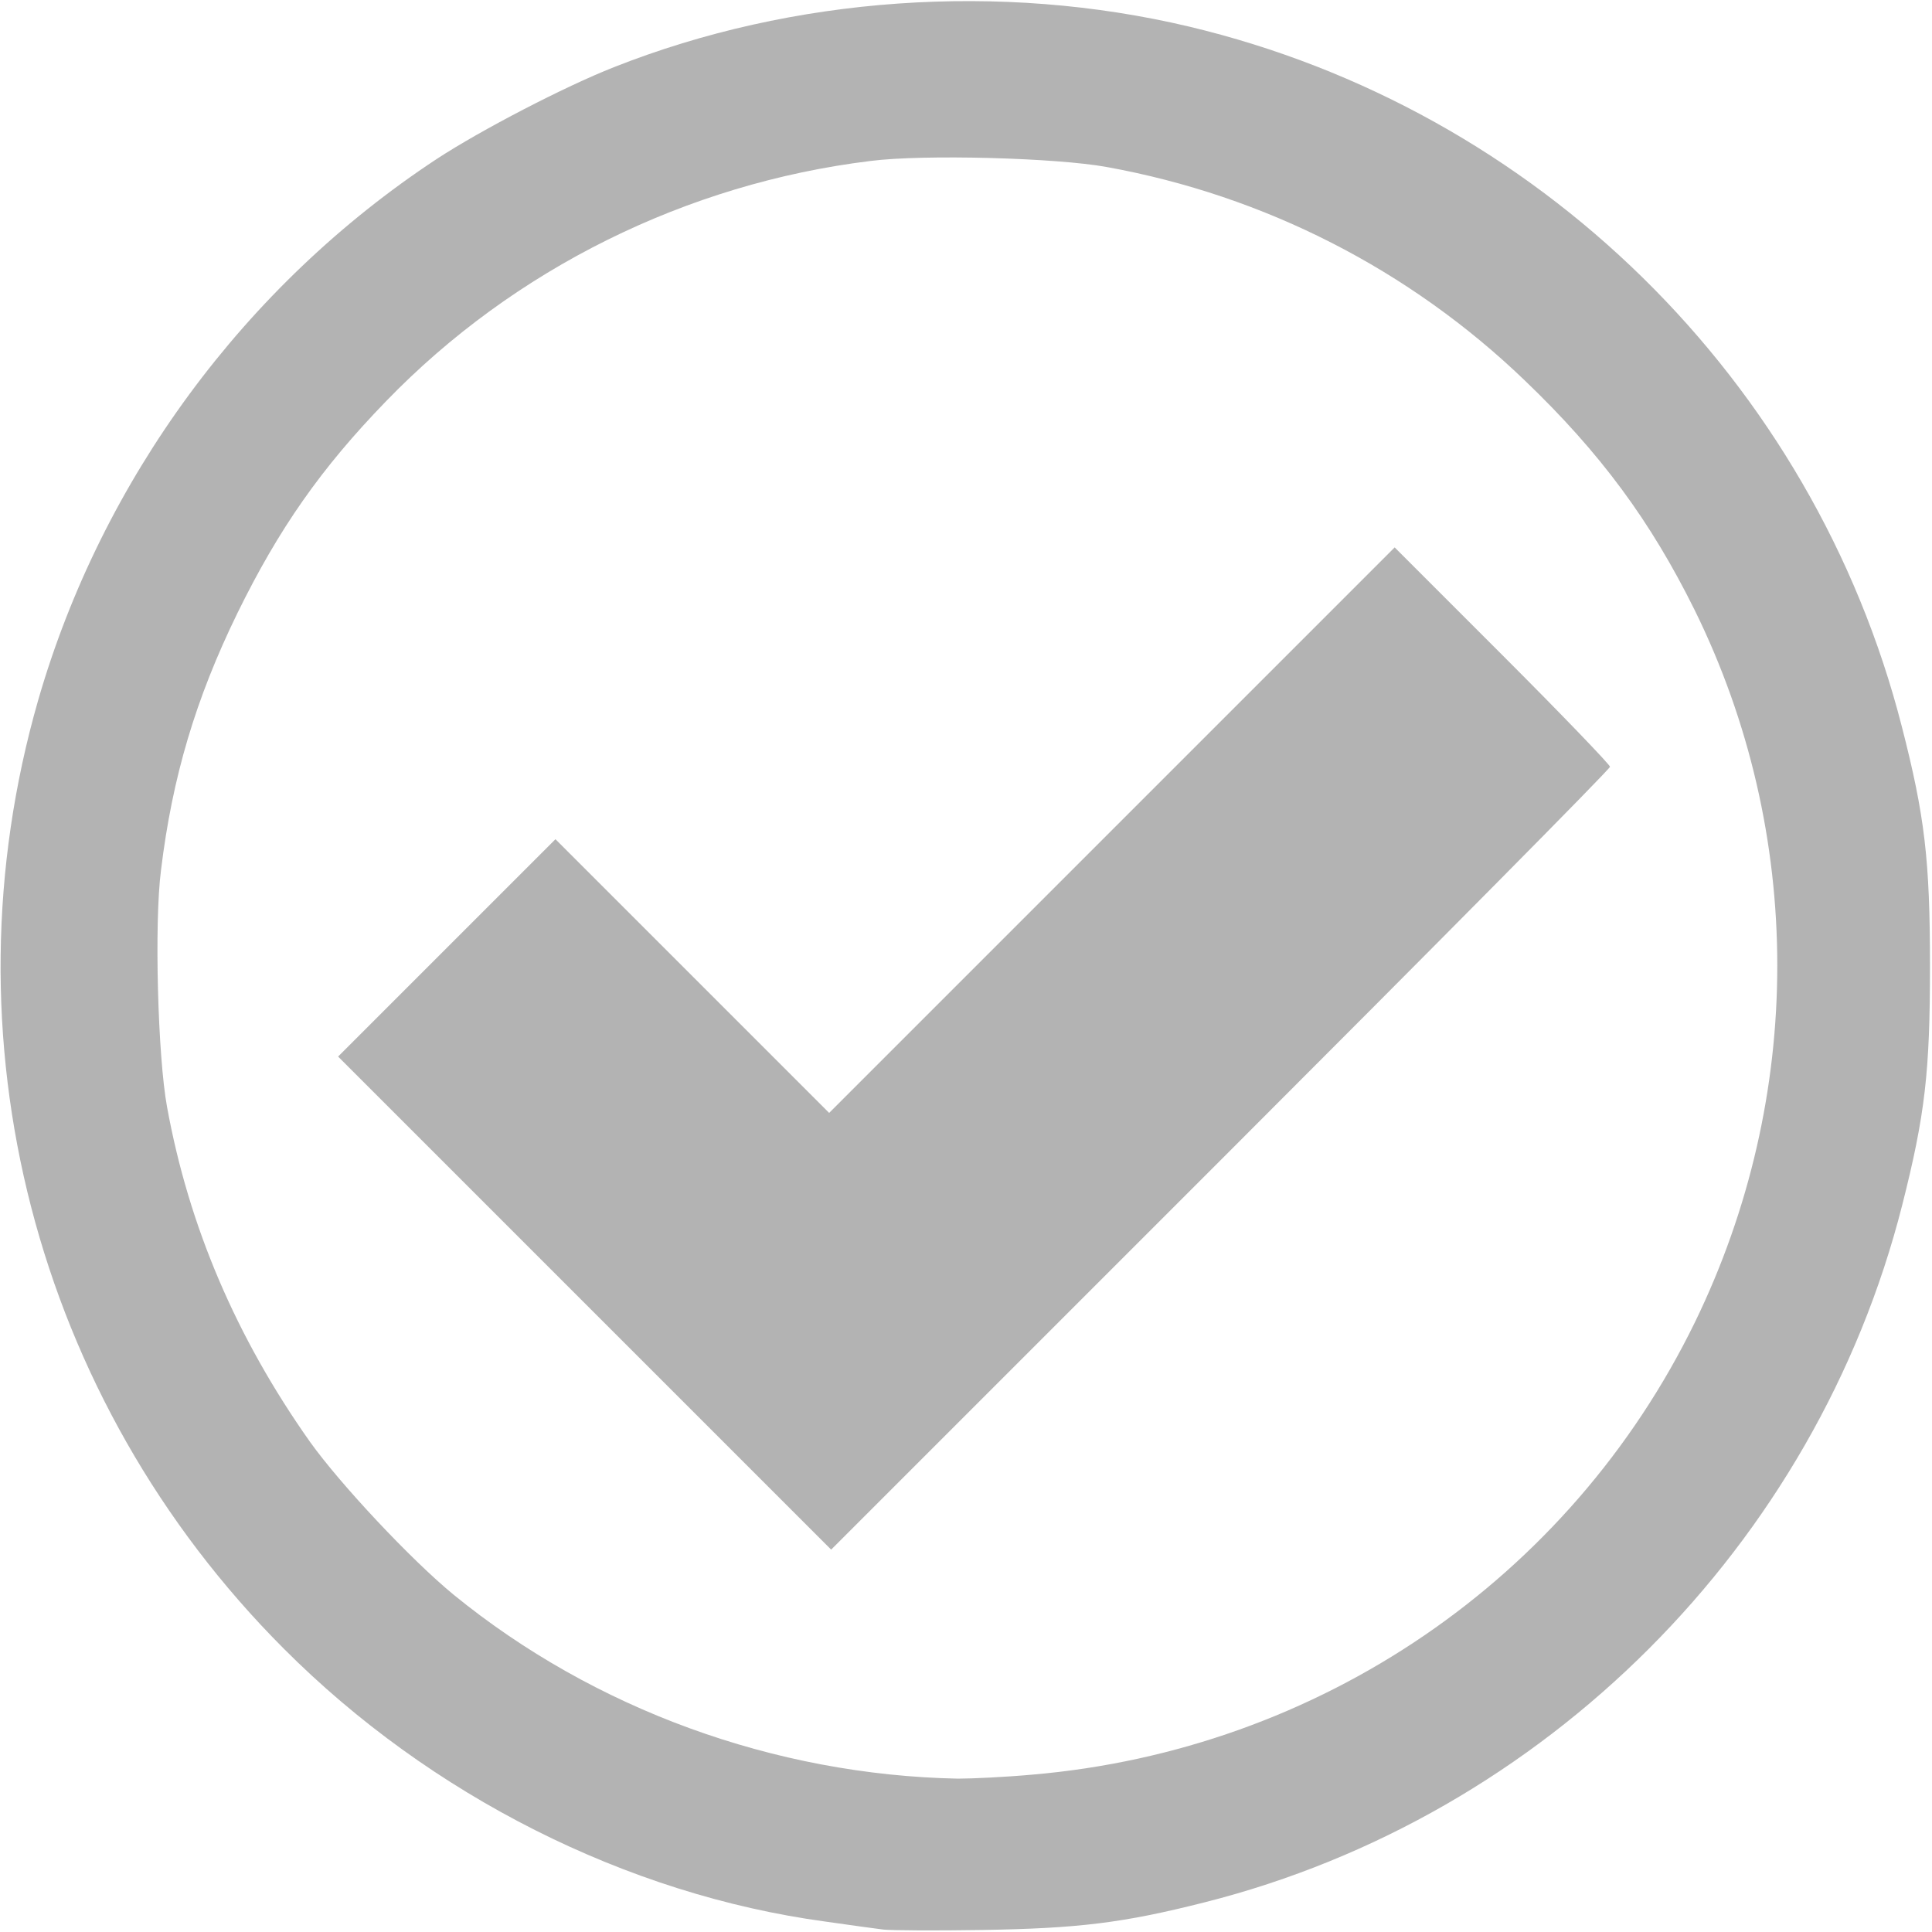
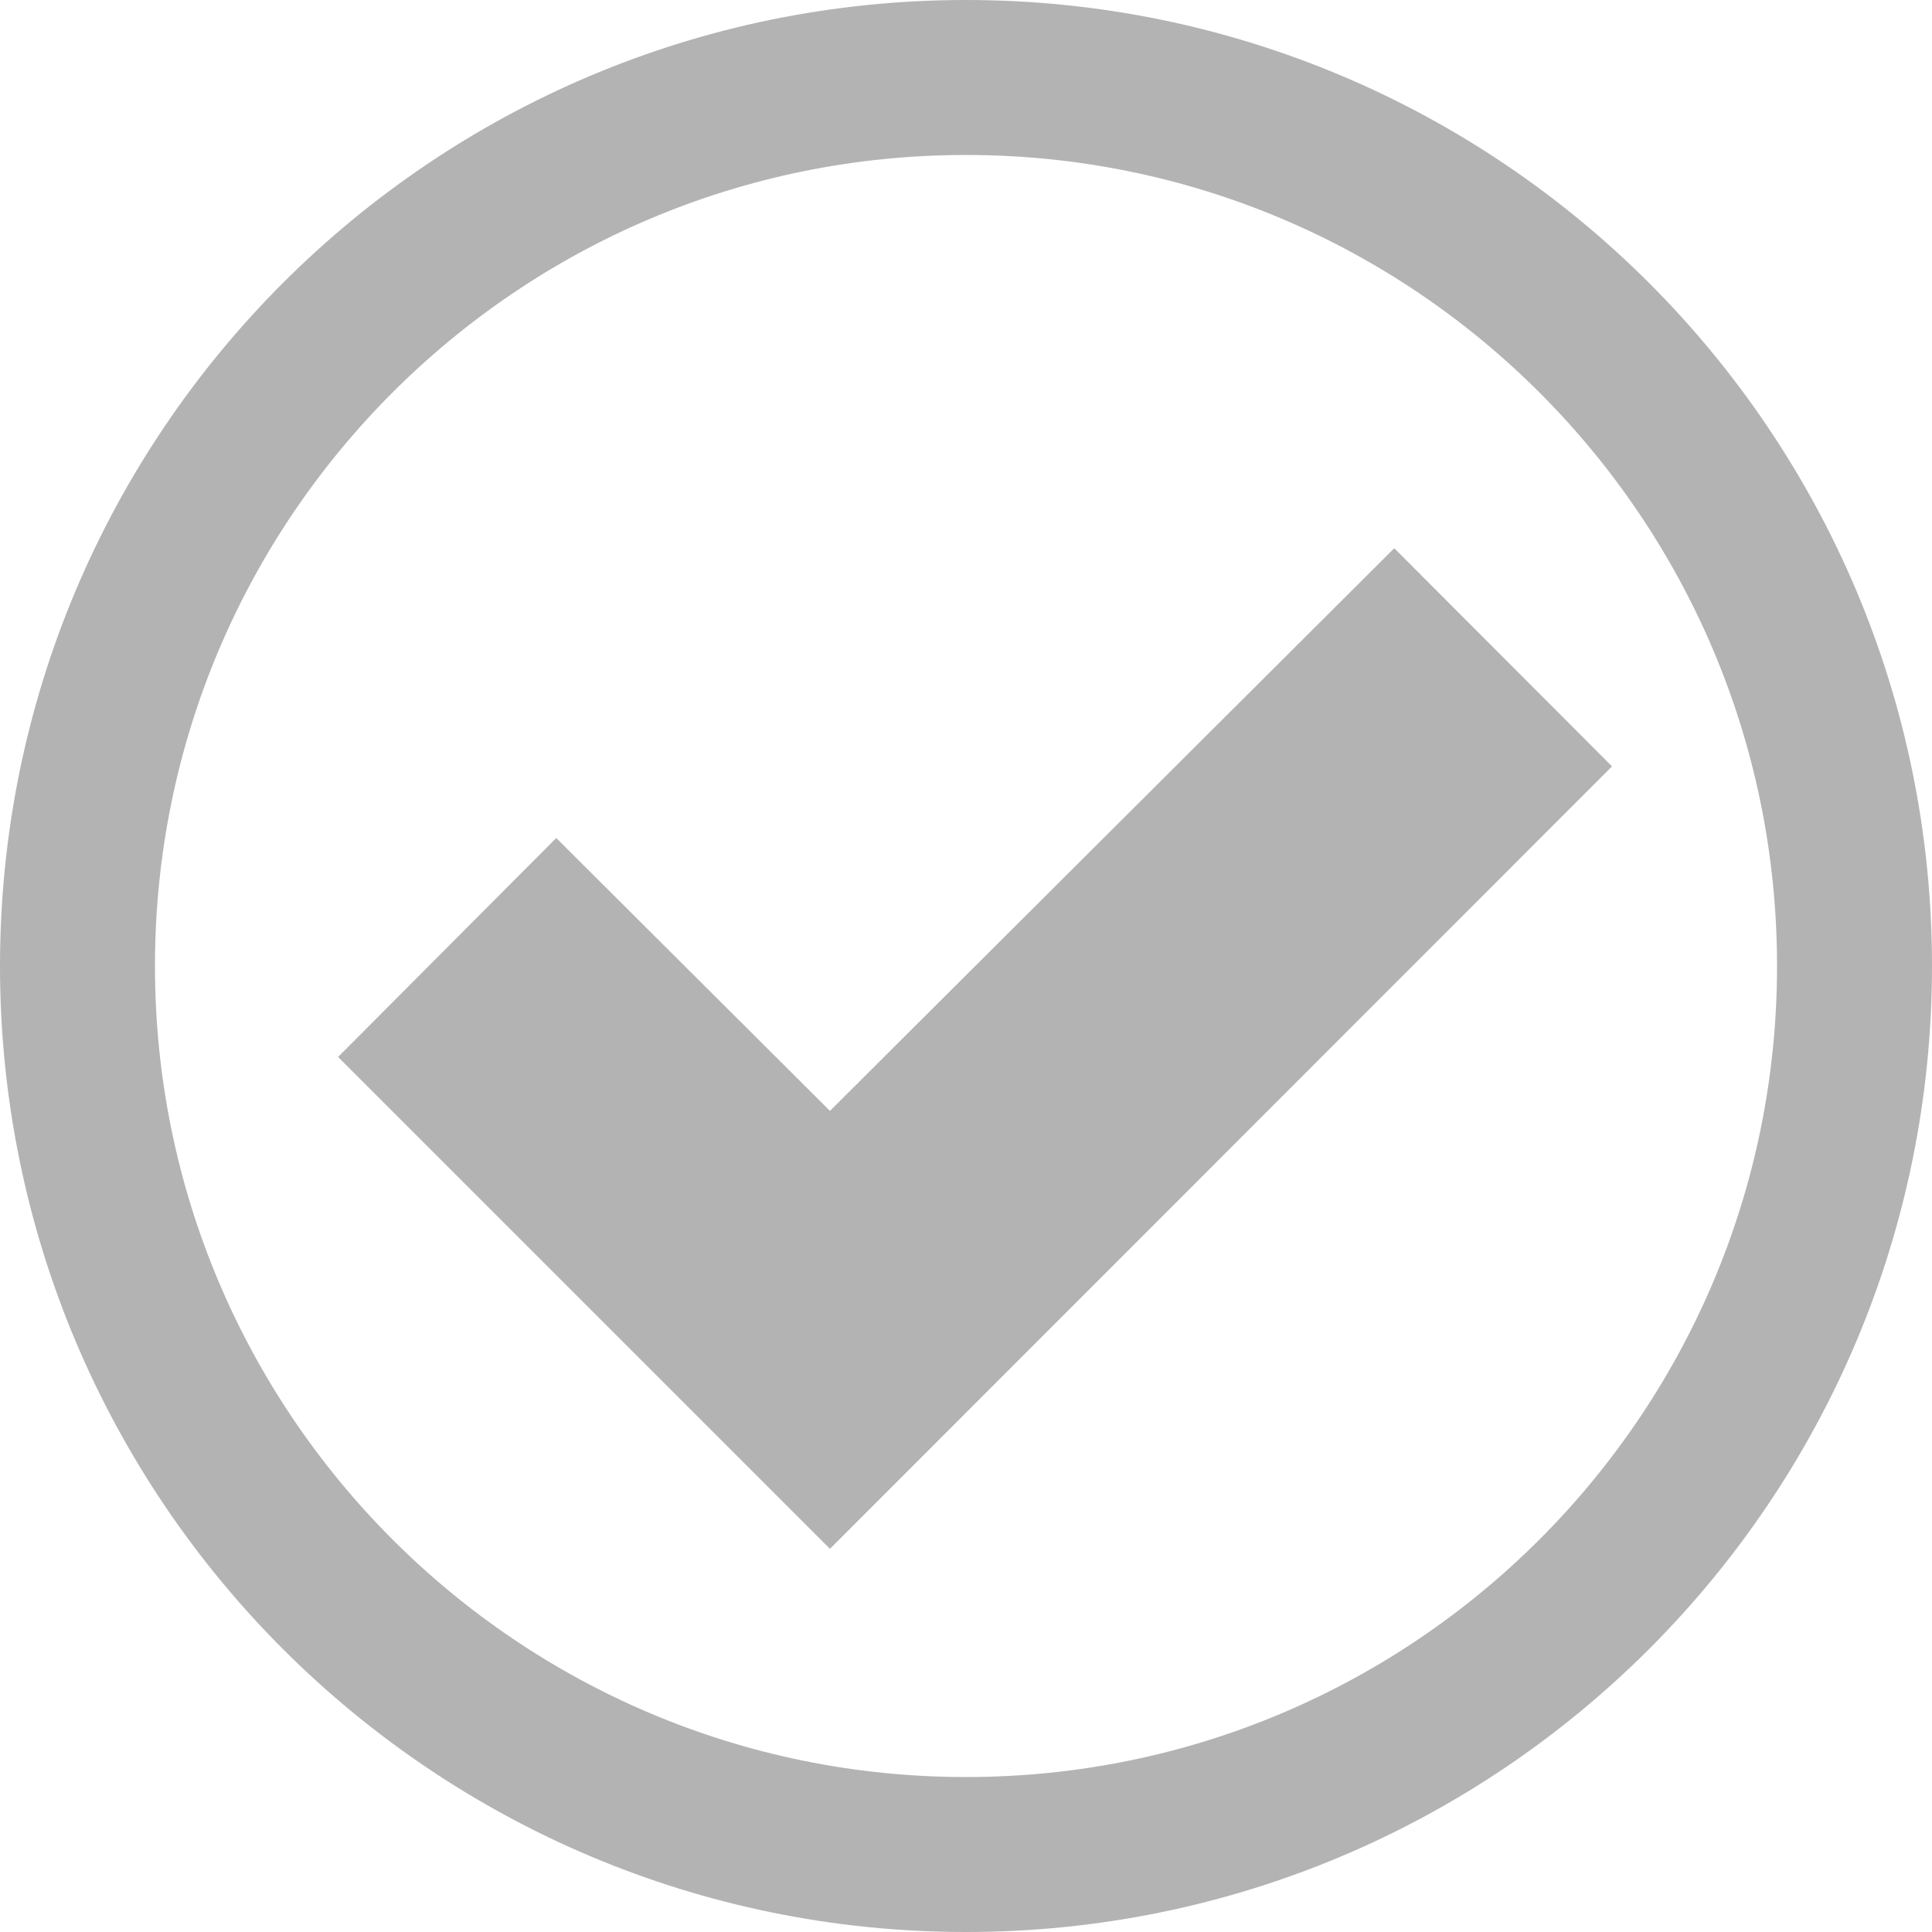
<svg xmlns="http://www.w3.org/2000/svg" width="480" height="480" viewBox="0 0 480 480">
-   <path fill="#b3b3b3" d="M219.5 479.4C217.8 479.2 211.3 478.3 205.0 477.4C155.7 470.7 106.9 446.1 70.5 409.6C8.6 347.6 -14.6 257.7 9.5 173.9C25.3 119.2 60.8 70.9 108.5 39.5C119.5 32.3 140.3 21.5 152.5 16.7C197.0 -0.9 248.6 -4.5 295.4 6.6C382.0 27.2 450.5 94.5 472.5 180.5C478.2 202.7 479.5 213.6 479.5 240.0C479.5 266.3 478.3 276.9 472.6 299.4C451.2 383.8 383.9 451.2 299.4 472.6C278.9 477.8 267.9 479.1 244.0 479.5C232.2 479.7 221.2 479.6 219.5 479.4ZM256.5 440.9C327.7 434.8 390.0 392.3 421.1 328.5C448.4 272.4 448.4 207.1 421.0 151.5C410.1 129.5 397.7 112.6 378.8 94.5C350.2 67.0 314.2 48.6 275.0 41.5C262.5 39.2 229.3 38.3 216.2 40.0C170.6 45.6 127.7 66.8 95.9 99.7C79.8 116.3 69.3 131.3 59.0 152.3C48.6 173.6 42.8 193.1 40.0 216.2C38.3 229.3 39.2 262.5 41.5 275.0C46.9 304.7 58.7 332.3 77.0 358.2C84.5 368.7 102.1 387.5 112.7 396.2C147.5 424.6 192.4 441.0 238.0 441.9C241.6 441.9 249.9 441.5 256.5 440.9ZM145.2 323.7L84.0 262.5L111.0 235.5L138.0 208.5L172.0 242.5L206.0 276.5L276.3 206.2L346.5 136.0L373.3 162.8C388.0 177.5 400.0 190.0 400.0 190.5C400.0 191.1 356.5 235.0 303.2 288.3L206.5 385.0L145.2 323.7Z" />
+   <circle cx="240" cy="240" r="220.75" fill="none" stroke="#b3b3b3" stroke-width="38.5" />
+   <path fill="#b3b3b3" d="M84 262.6L138.2 208.2L206.2 276L346.4 136.2L400.5 190.4L206.2 384.8Z" />
</svg>
